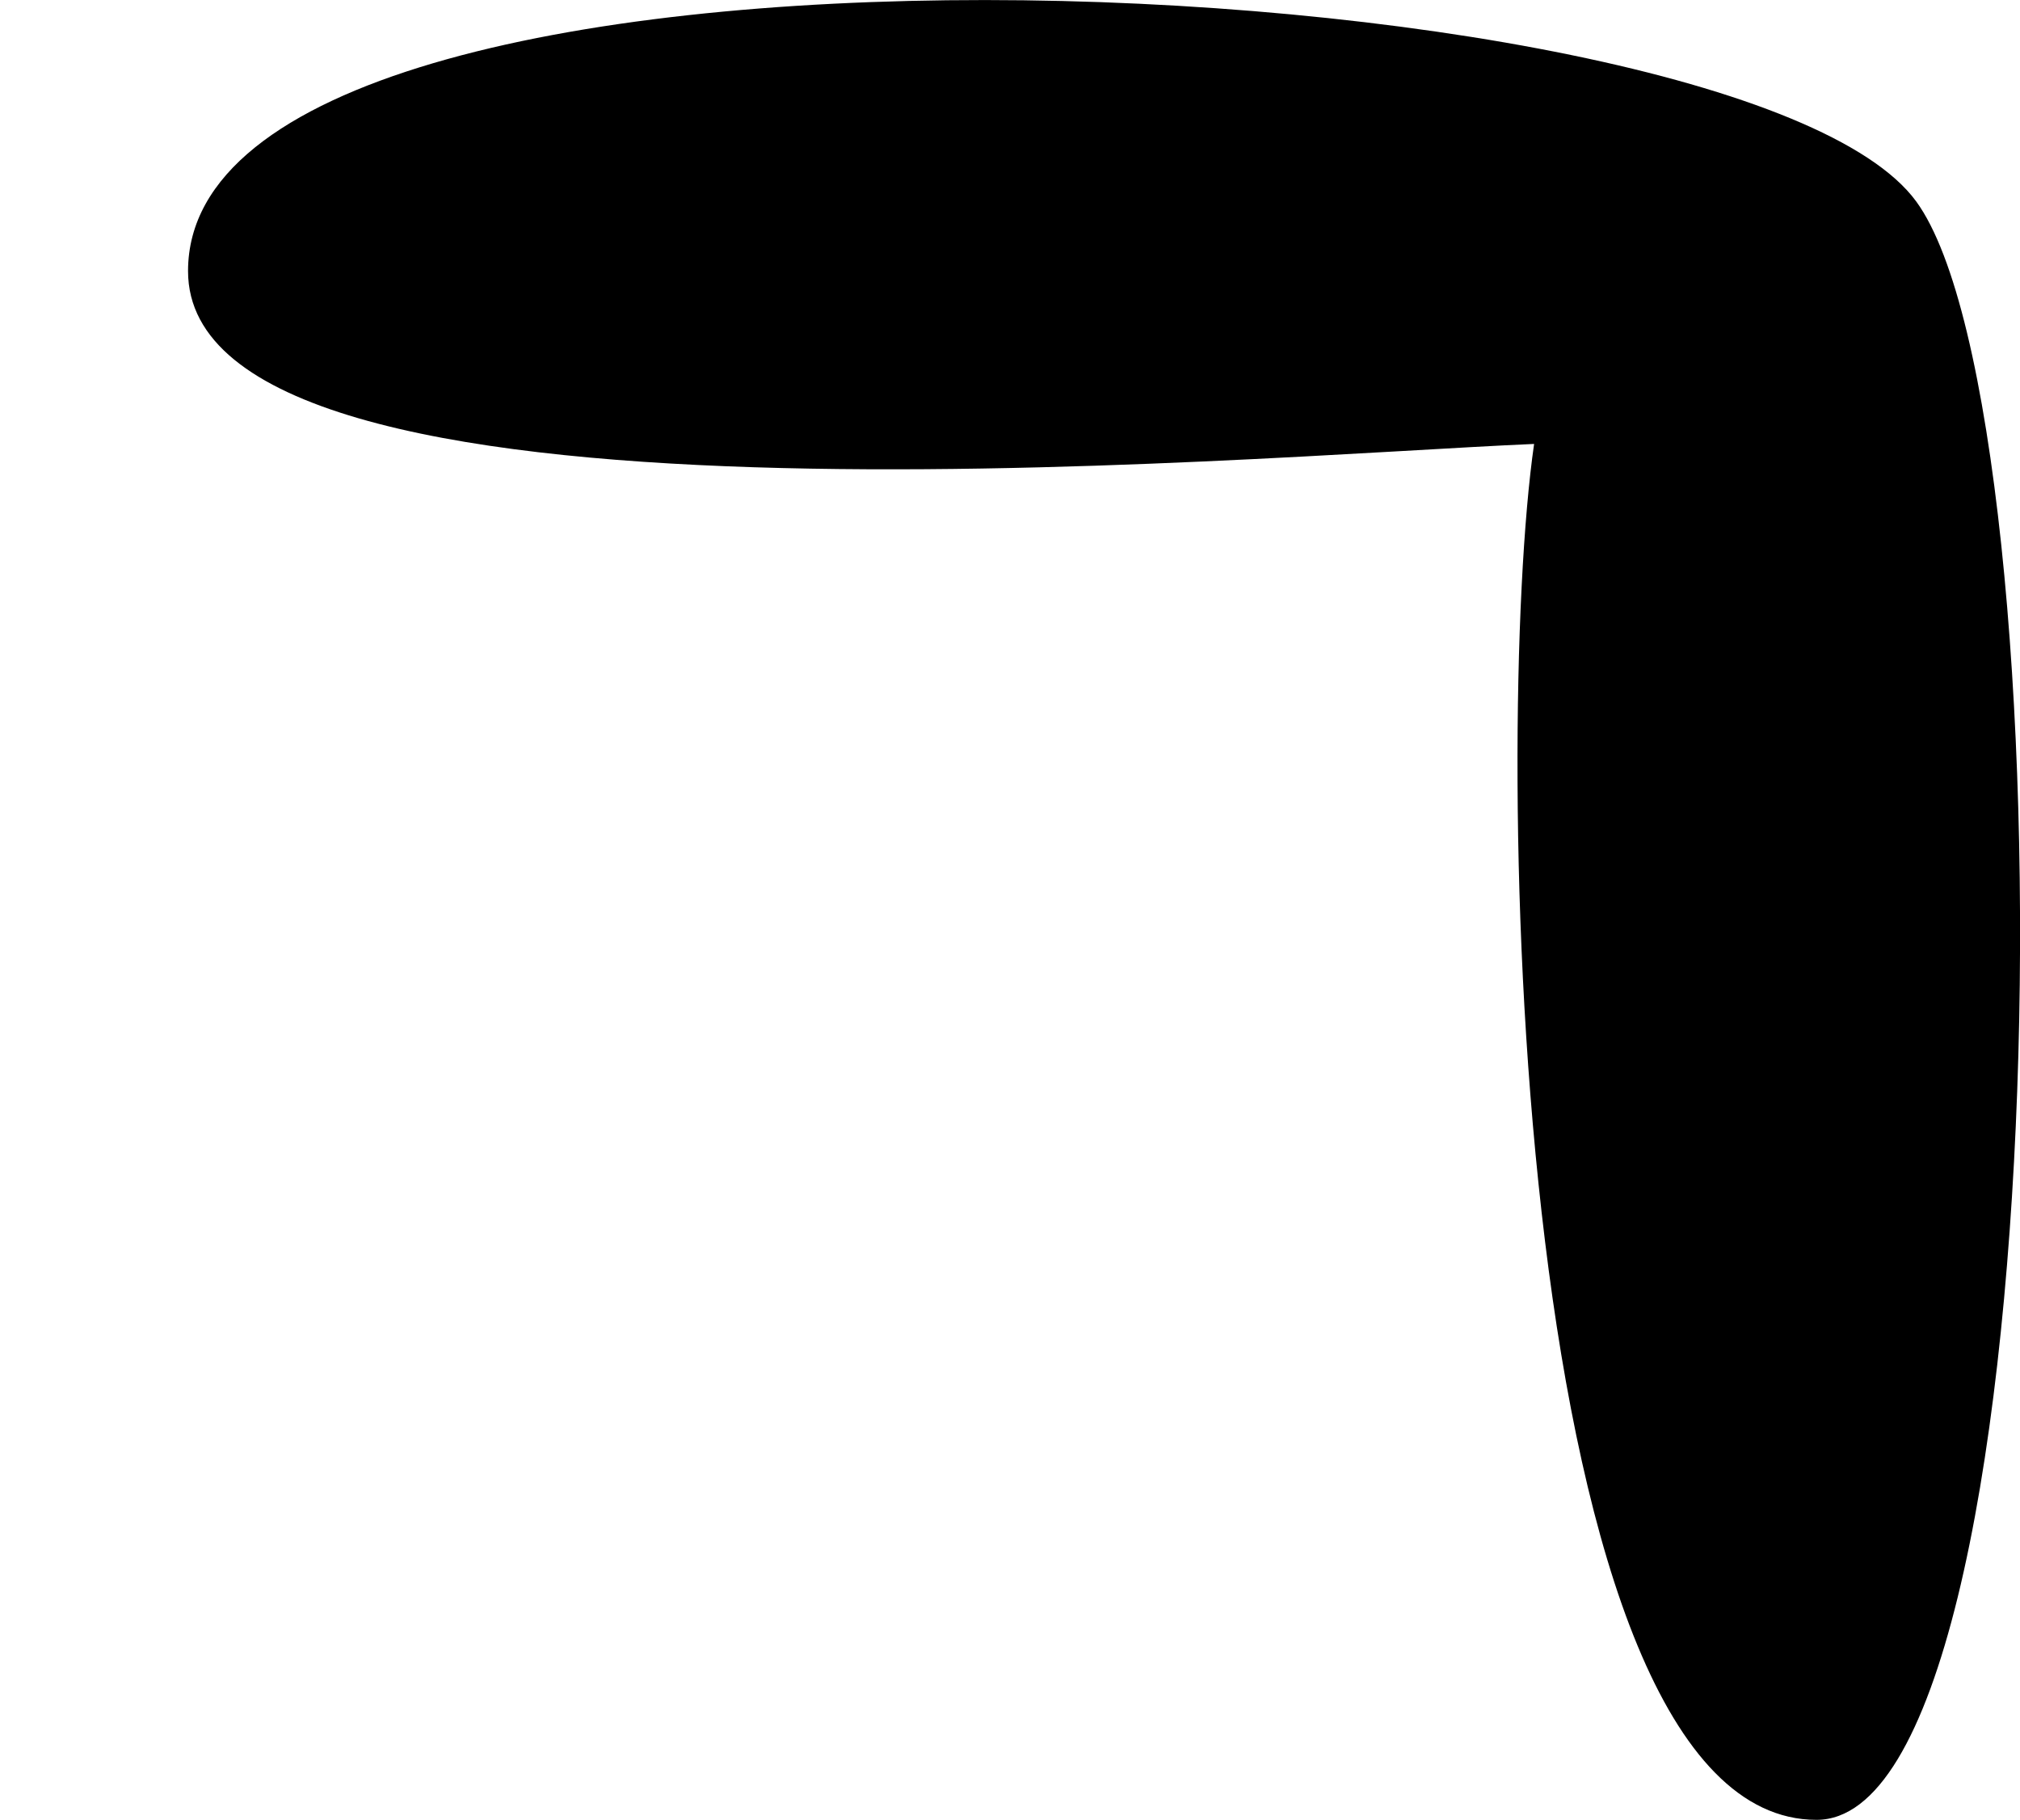
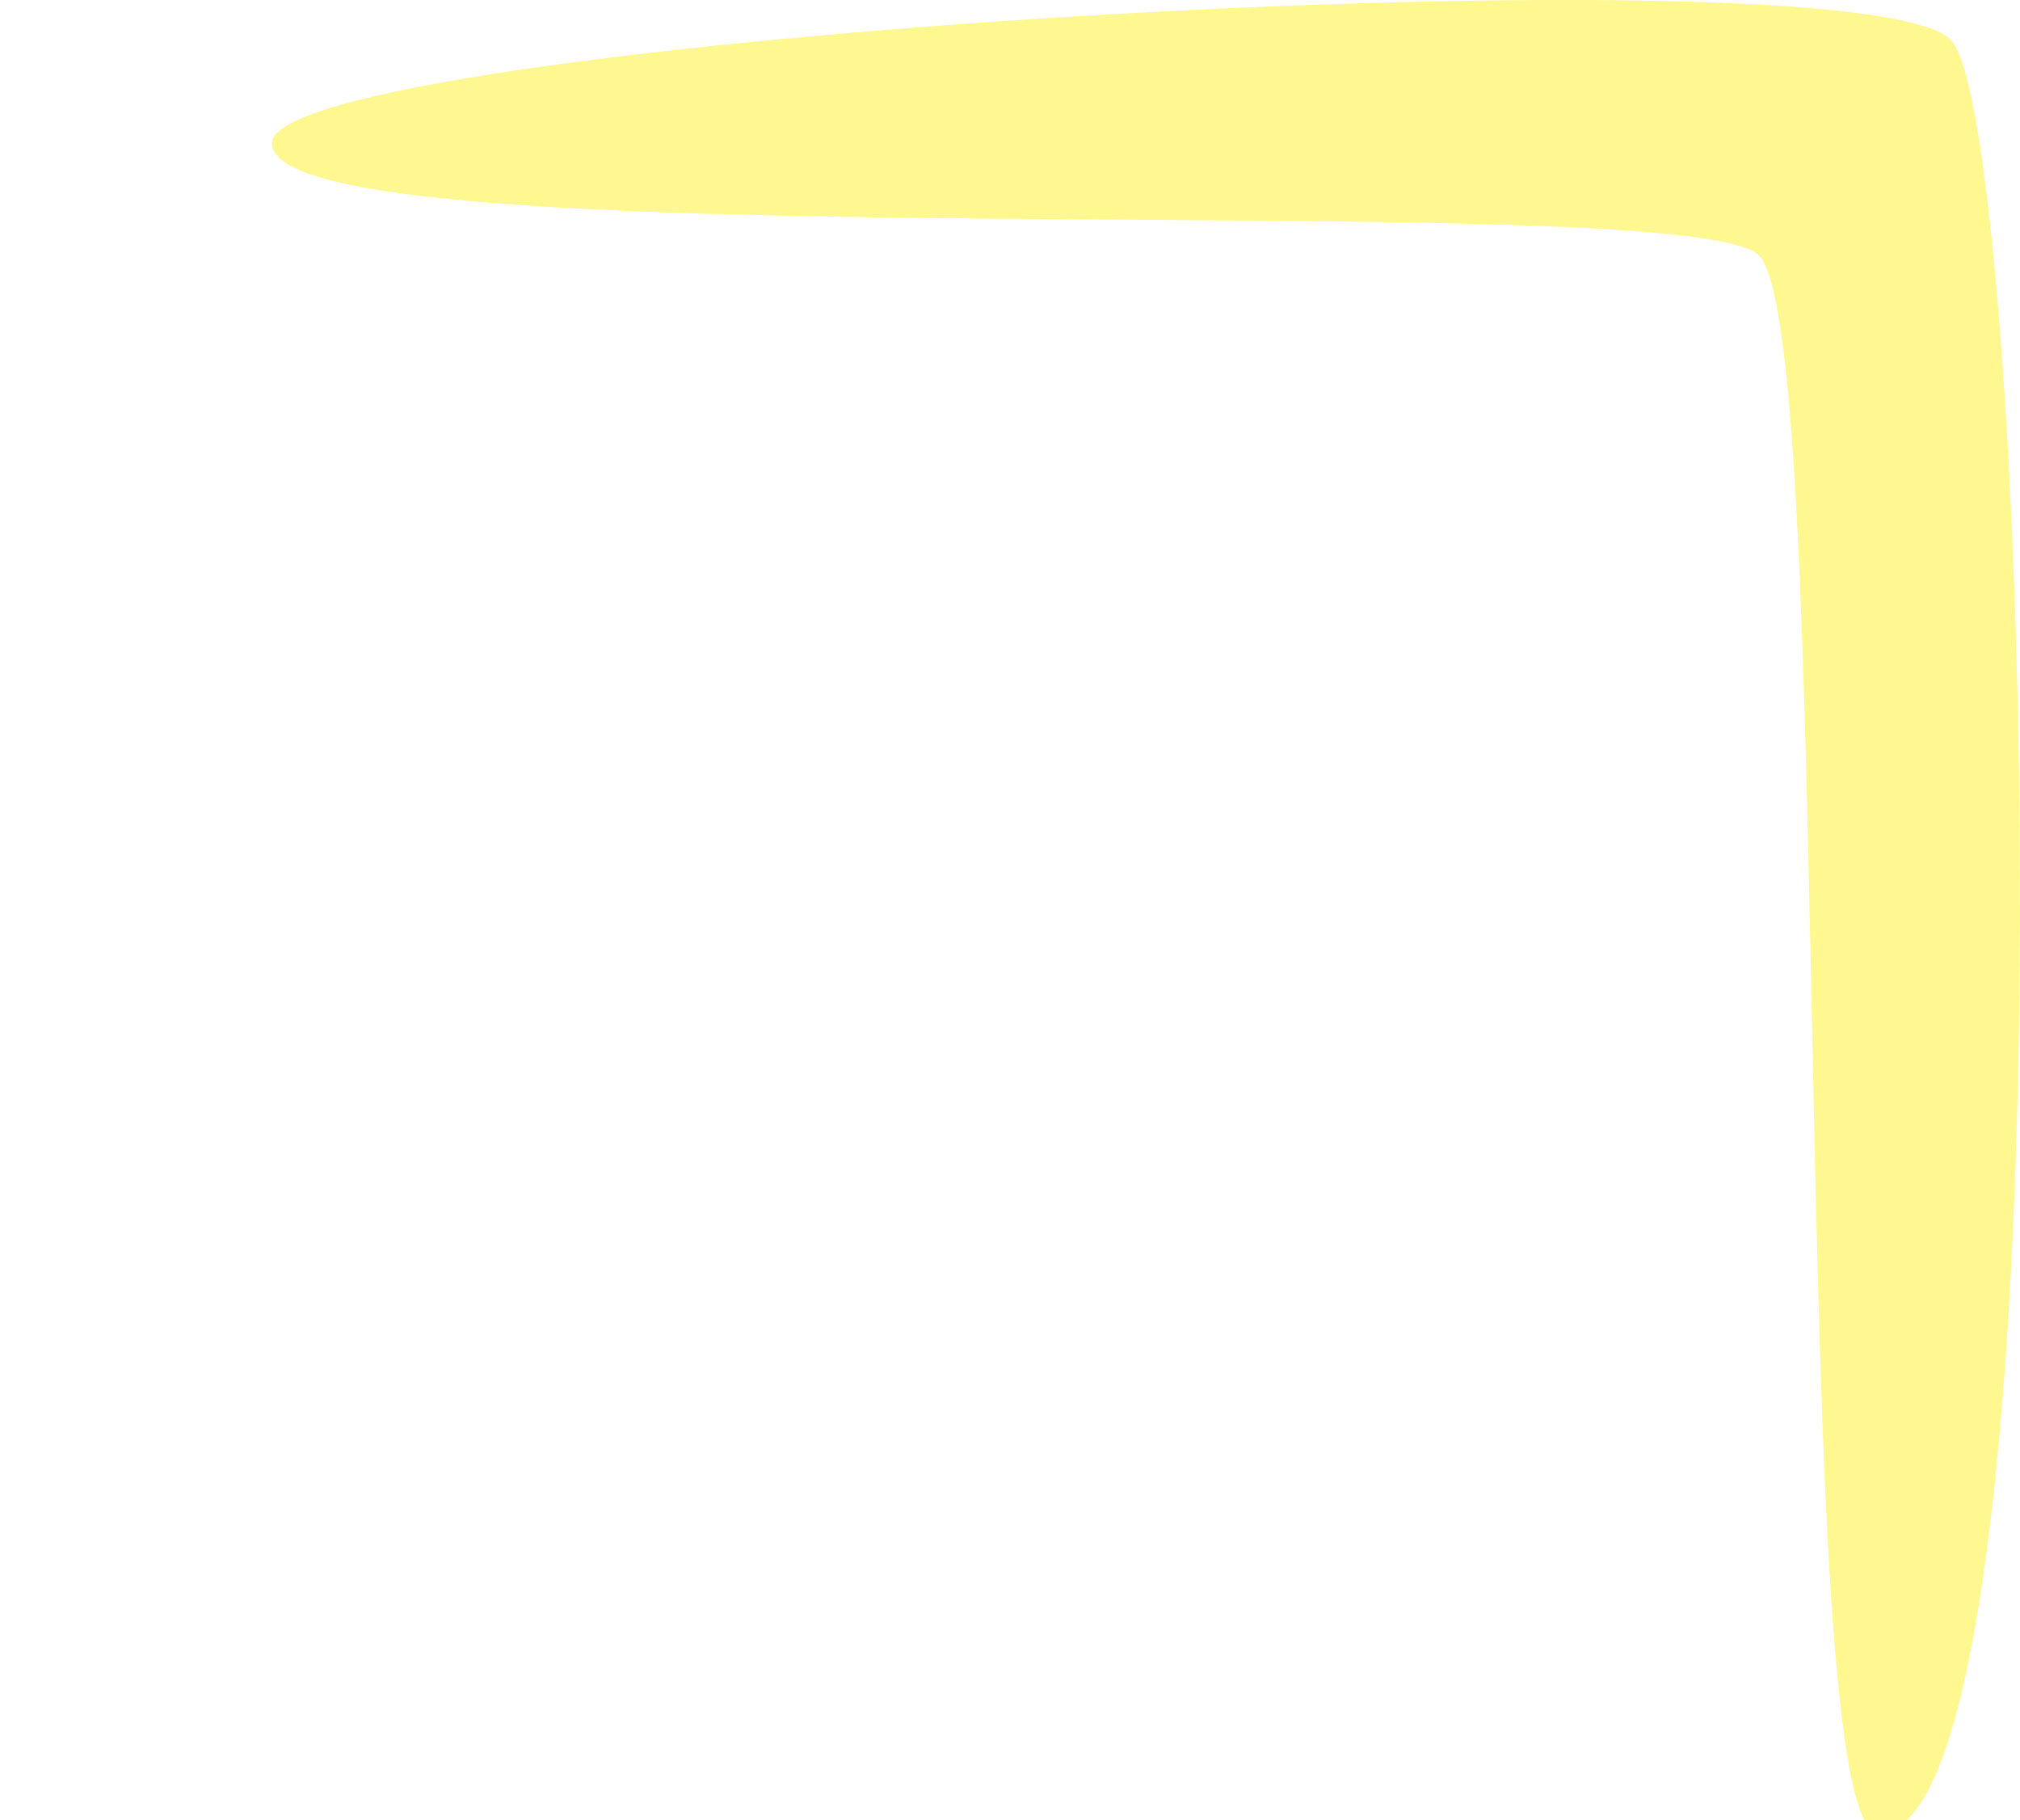
<svg xmlns="http://www.w3.org/2000/svg" version="1.1" id="Layer_1" x="0px" y="0px" width="11px" height="9.908px" viewBox="0 0 11 9.908" enable-background="new 0 0 11 9.908" xml:space="preserve">
-   <path d="M9.892,9.908c-1.663,0-1.767-5.903-1.538-7.491c-1.562,0.066-7.33,0.586-7.33-0.941c0-2.098,8.438-1.711,9.411-0.379  C11.288,2.266,11.229,9.908,9.892,9.908z" />
+   <path fill="#FFF78F" d="M10.622,0.216c0.446,0.446,0.688,9.763-0.393,9.763c-0.513,0-0.219-8.157-0.651-8.589  C9.18,0.992,1.481,1.459,1.481,0.78C1.481,0.213,10.099-0.307,10.622,0.216z" />
</svg>
